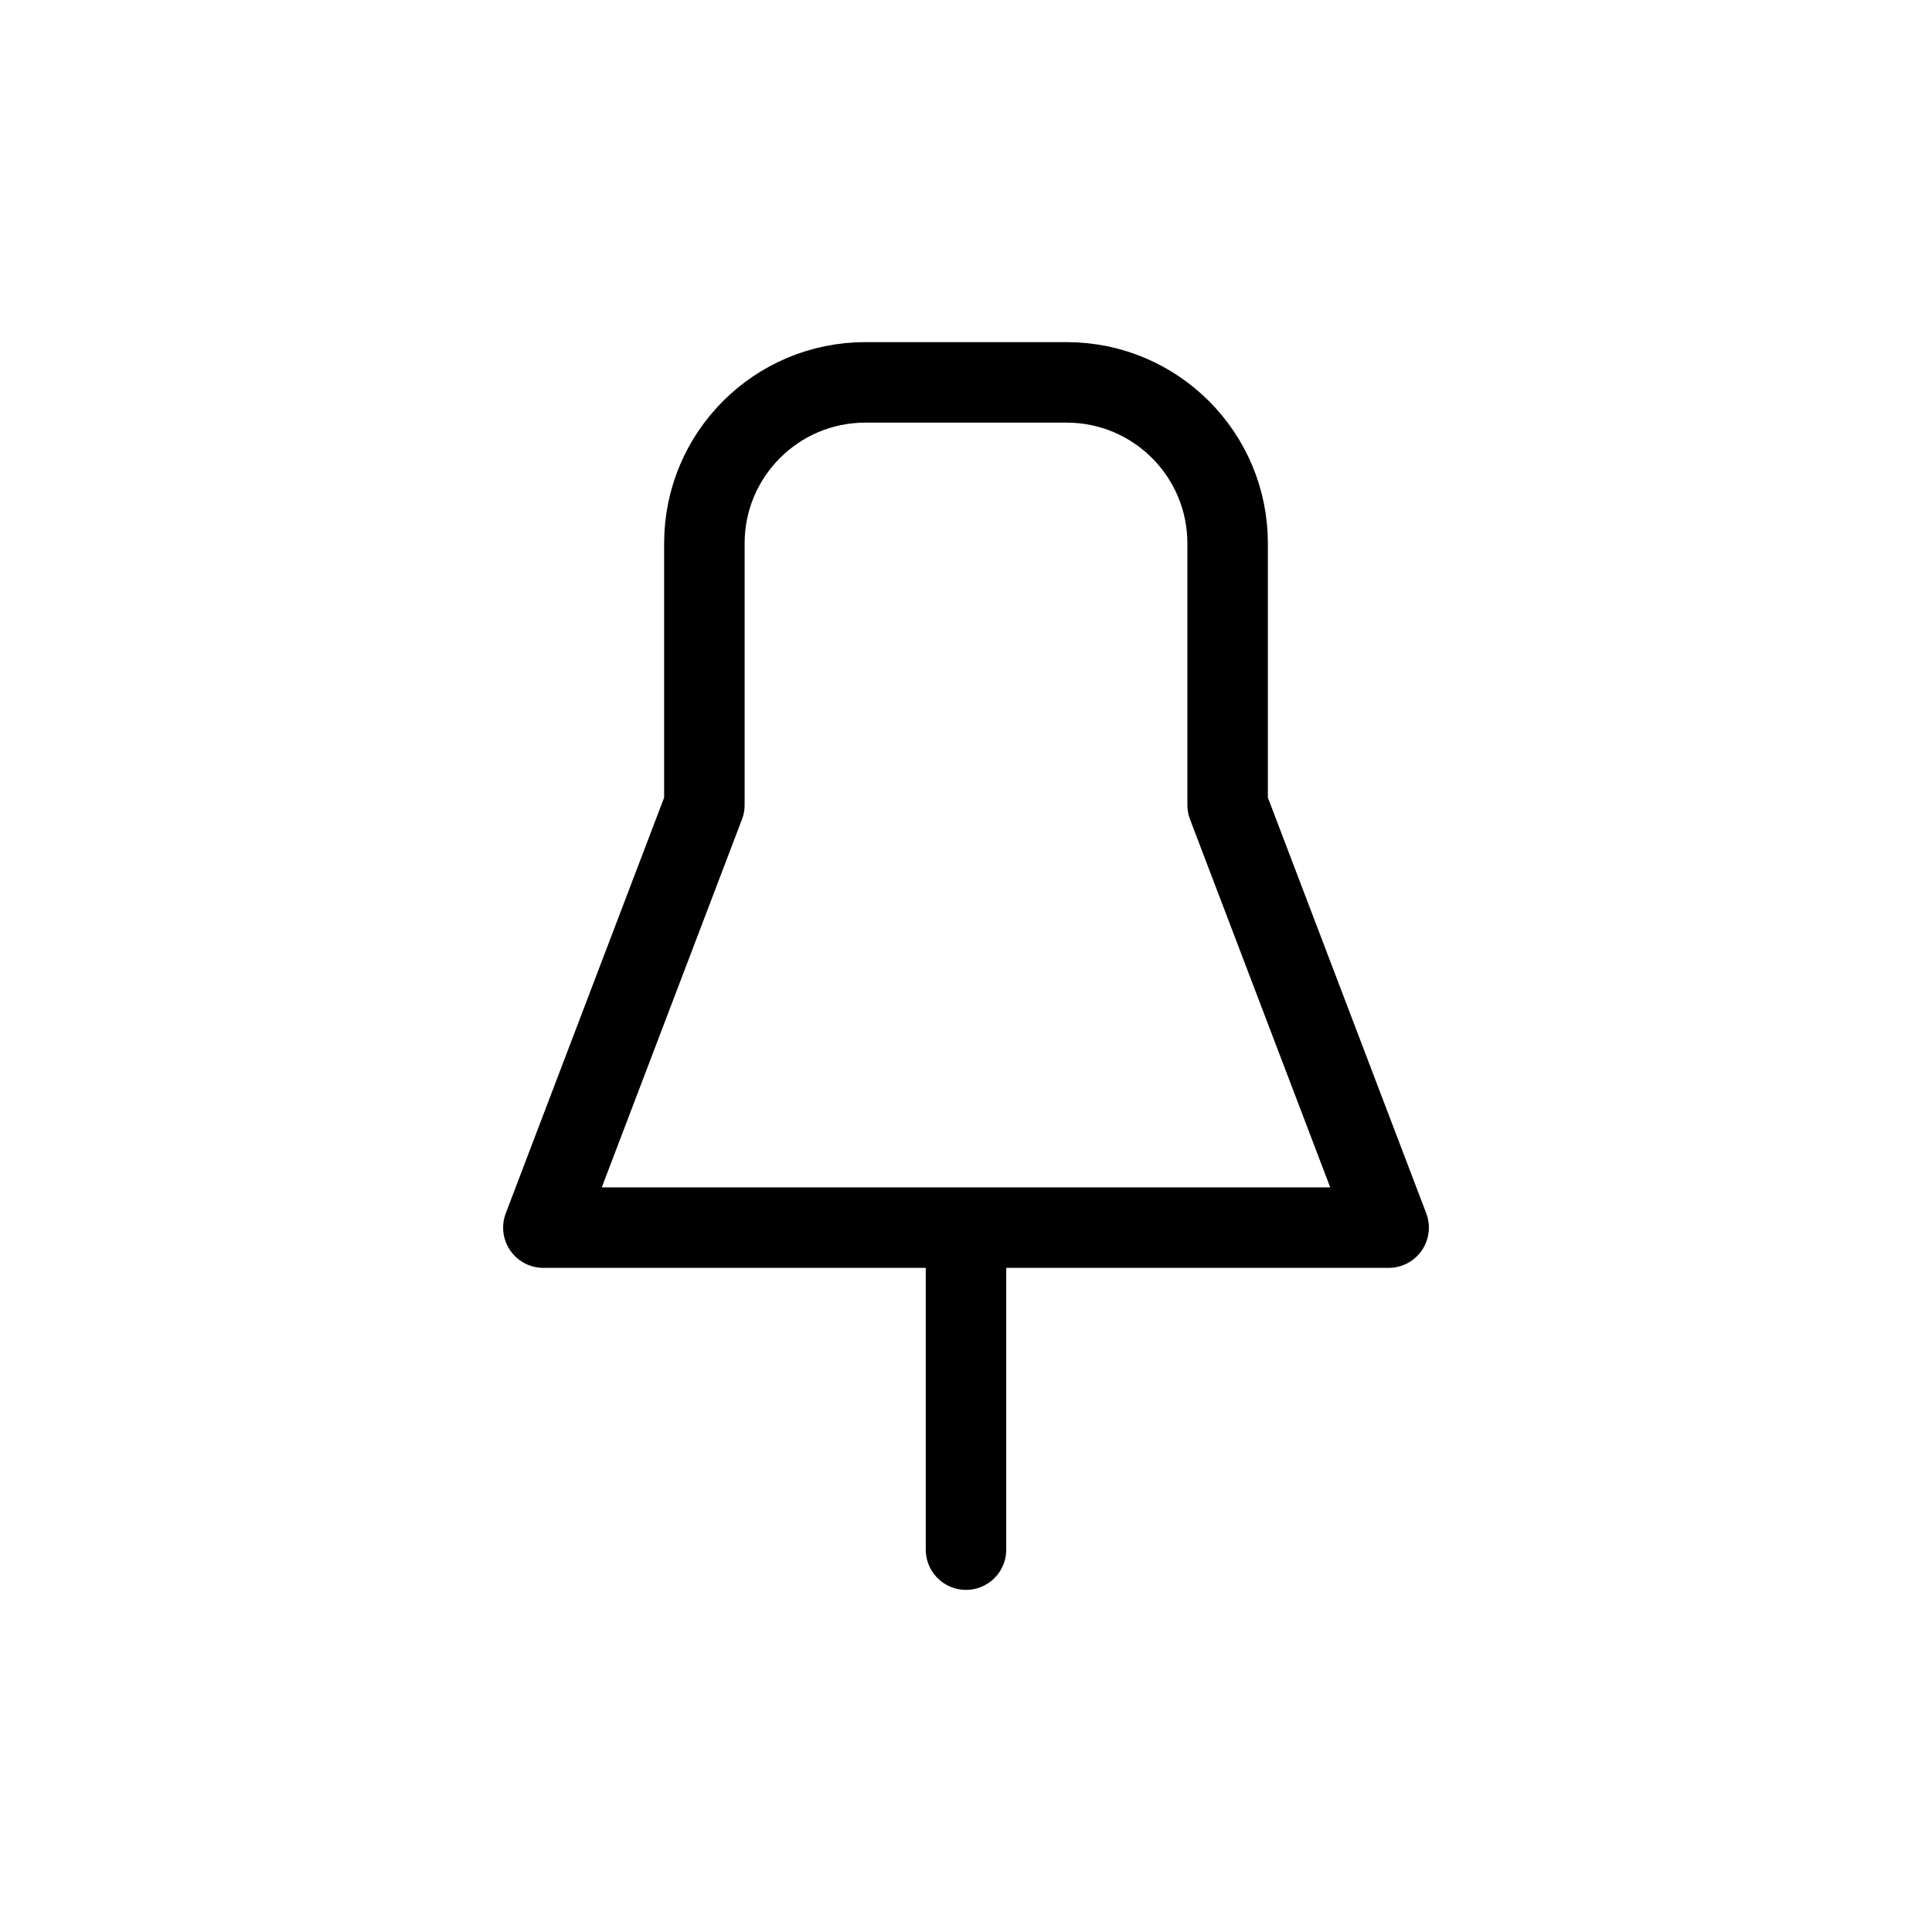
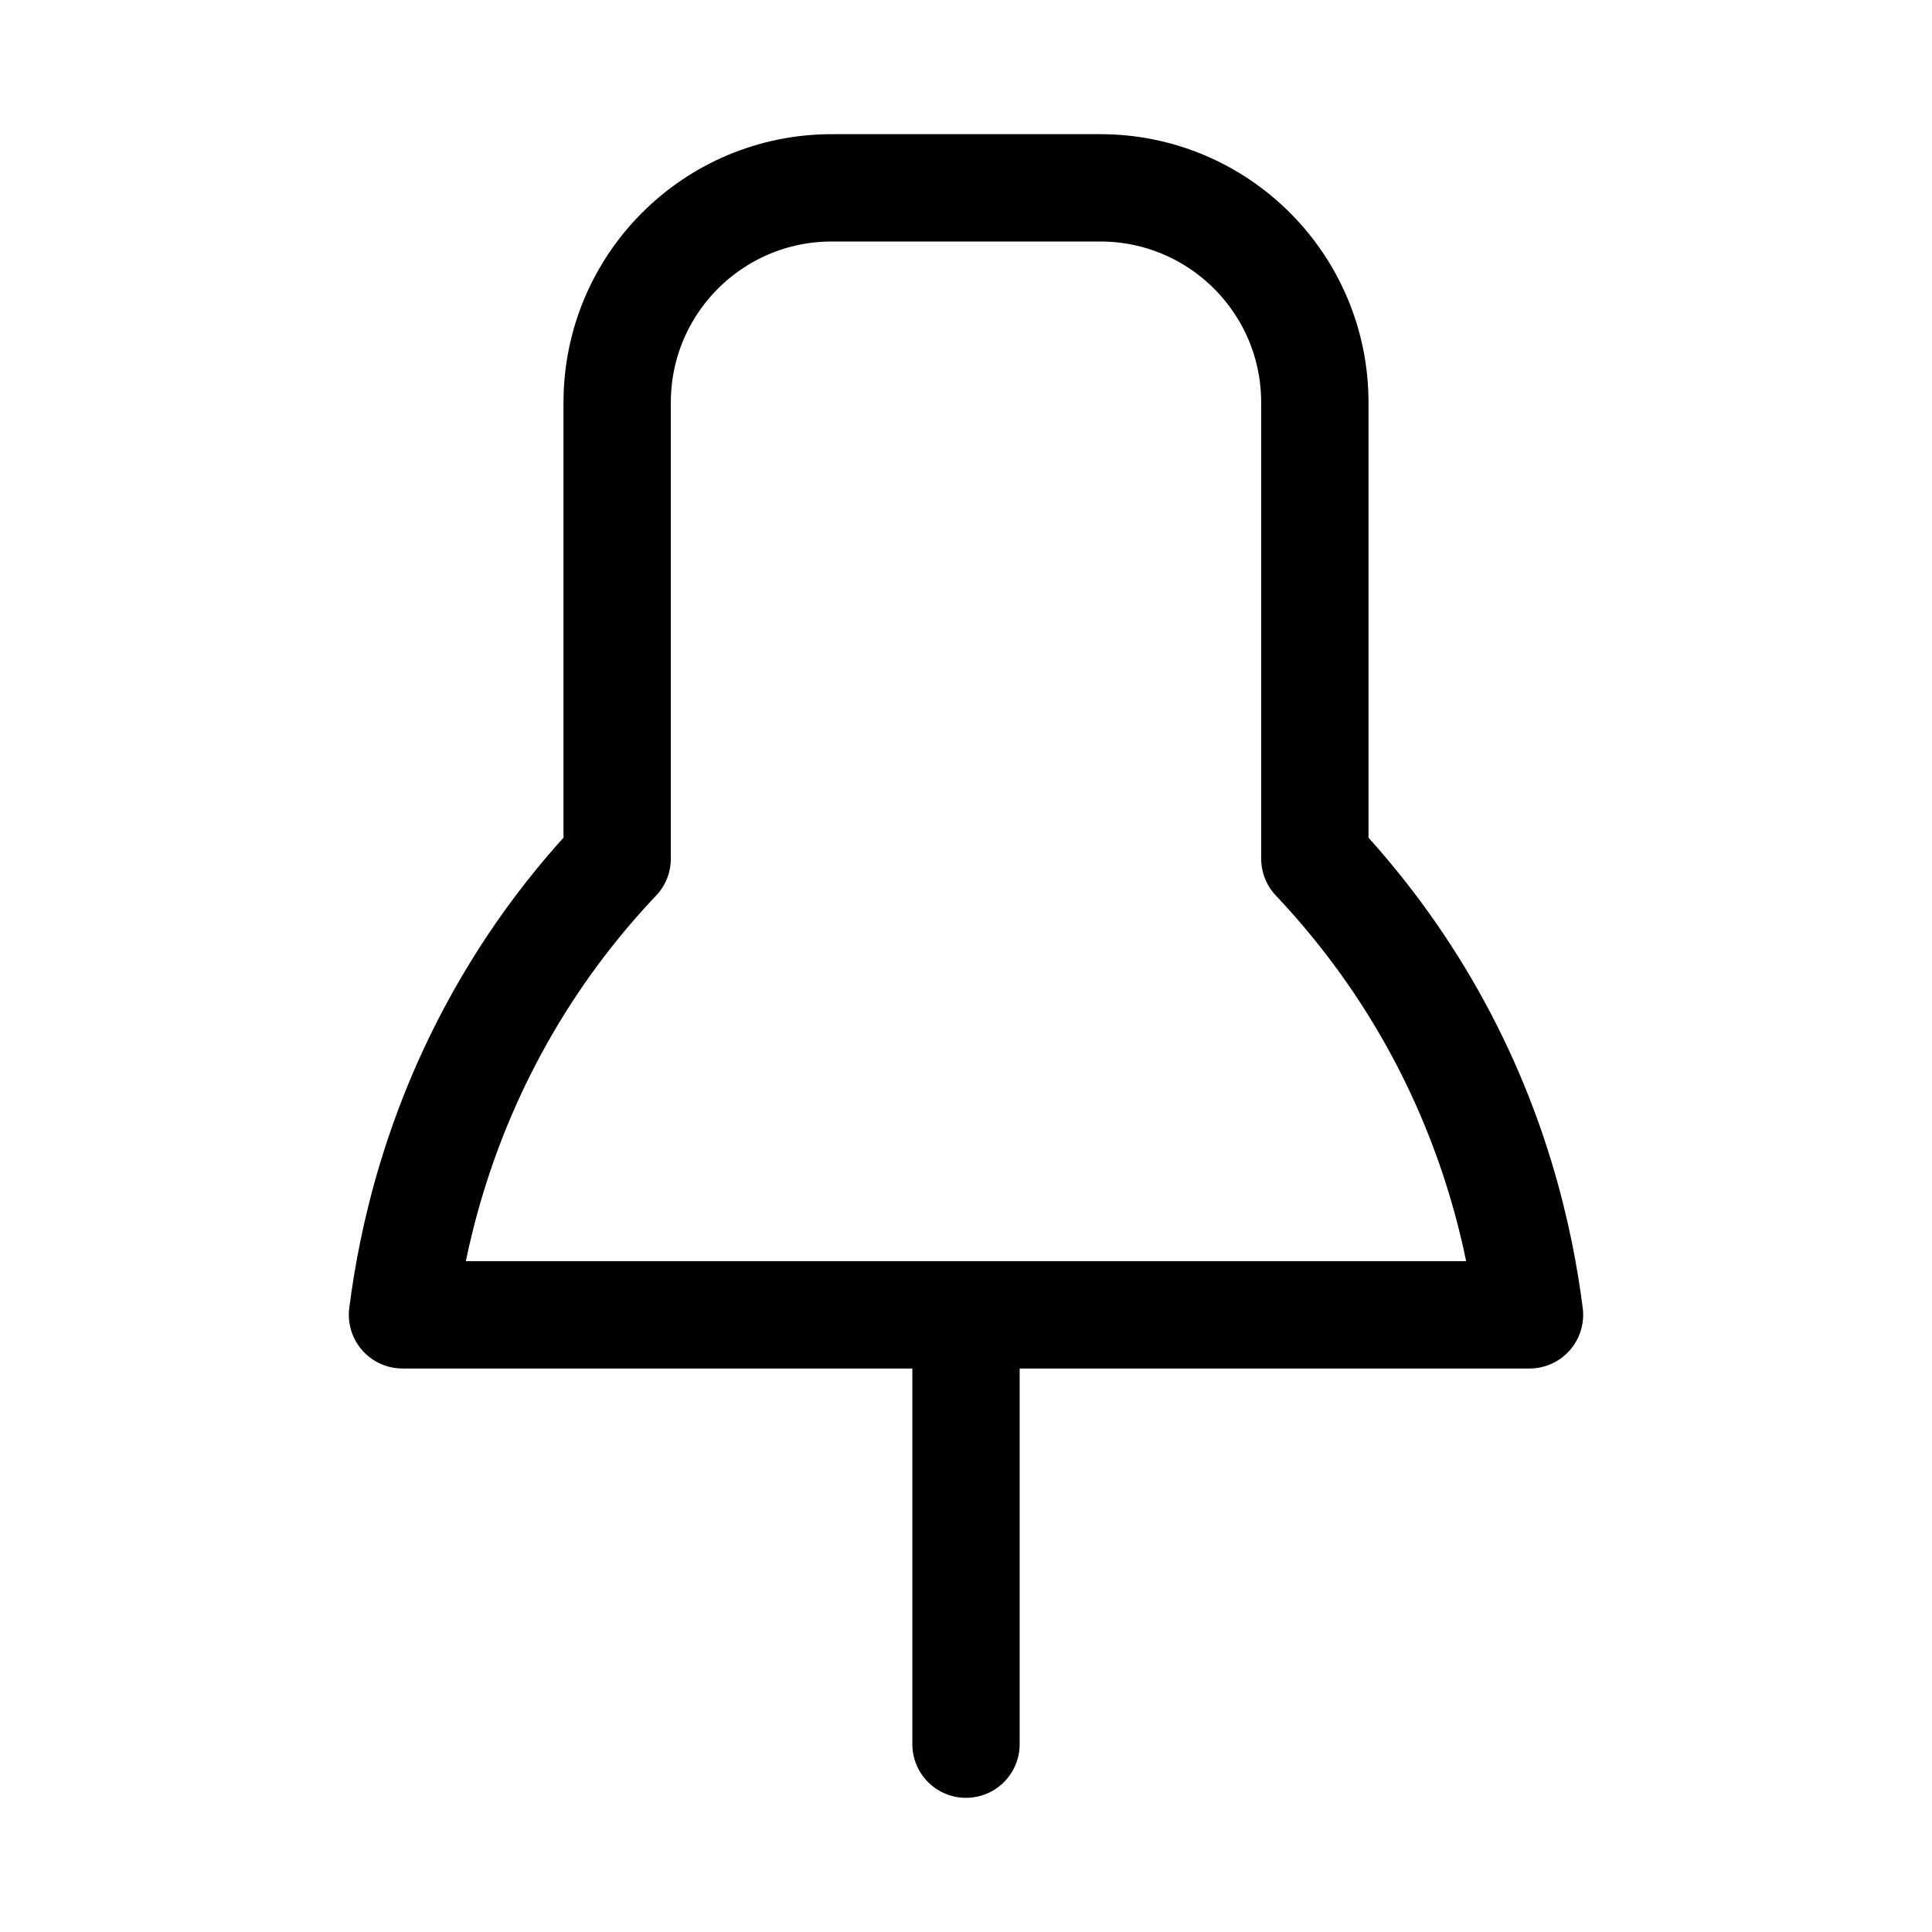
- <svg xmlns="http://www.w3.org/2000/svg" width="24" height="24" fill="none" viewBox="0 0 24 24">
-   <path stroke="currentColor" stroke-linecap="round" stroke-linejoin="round" d="M12 15.5v3.75M8.75 10V6.75a2 2 0 0 1 2-2h2.5a2 2 0 0 1 2 2V10l2 5.25H6.75l2-5.25Z" />
+ <svg xmlns="http://www.w3.org/2000/svg" height="18" width="18" viewBox="0 0 18 18">
+   <g fill="none" stroke="currentColor" class="nc-icon-wrapper">
+     <line x1="9" y1="16.25" x2="9" y2="12.25" stroke-linecap="round" stroke-linejoin="round" stroke="currentColor" />
+     <path d="M14.25,12.25c-.089-.699-.318-1.76-.969-2.875-.335-.574-.703-1.028-1.031-1.375V3.75c0-1.105-.895-2-2-2h-2.5c-1.105,0-2,.895-2,2v4.25c-.329,.347-.697,.801-1.031,1.375-.65,1.115-.88,2.176-.969,2.875H14.25Z" stroke-linecap="round" stroke-linejoin="round" />
+   </g>
</svg>
